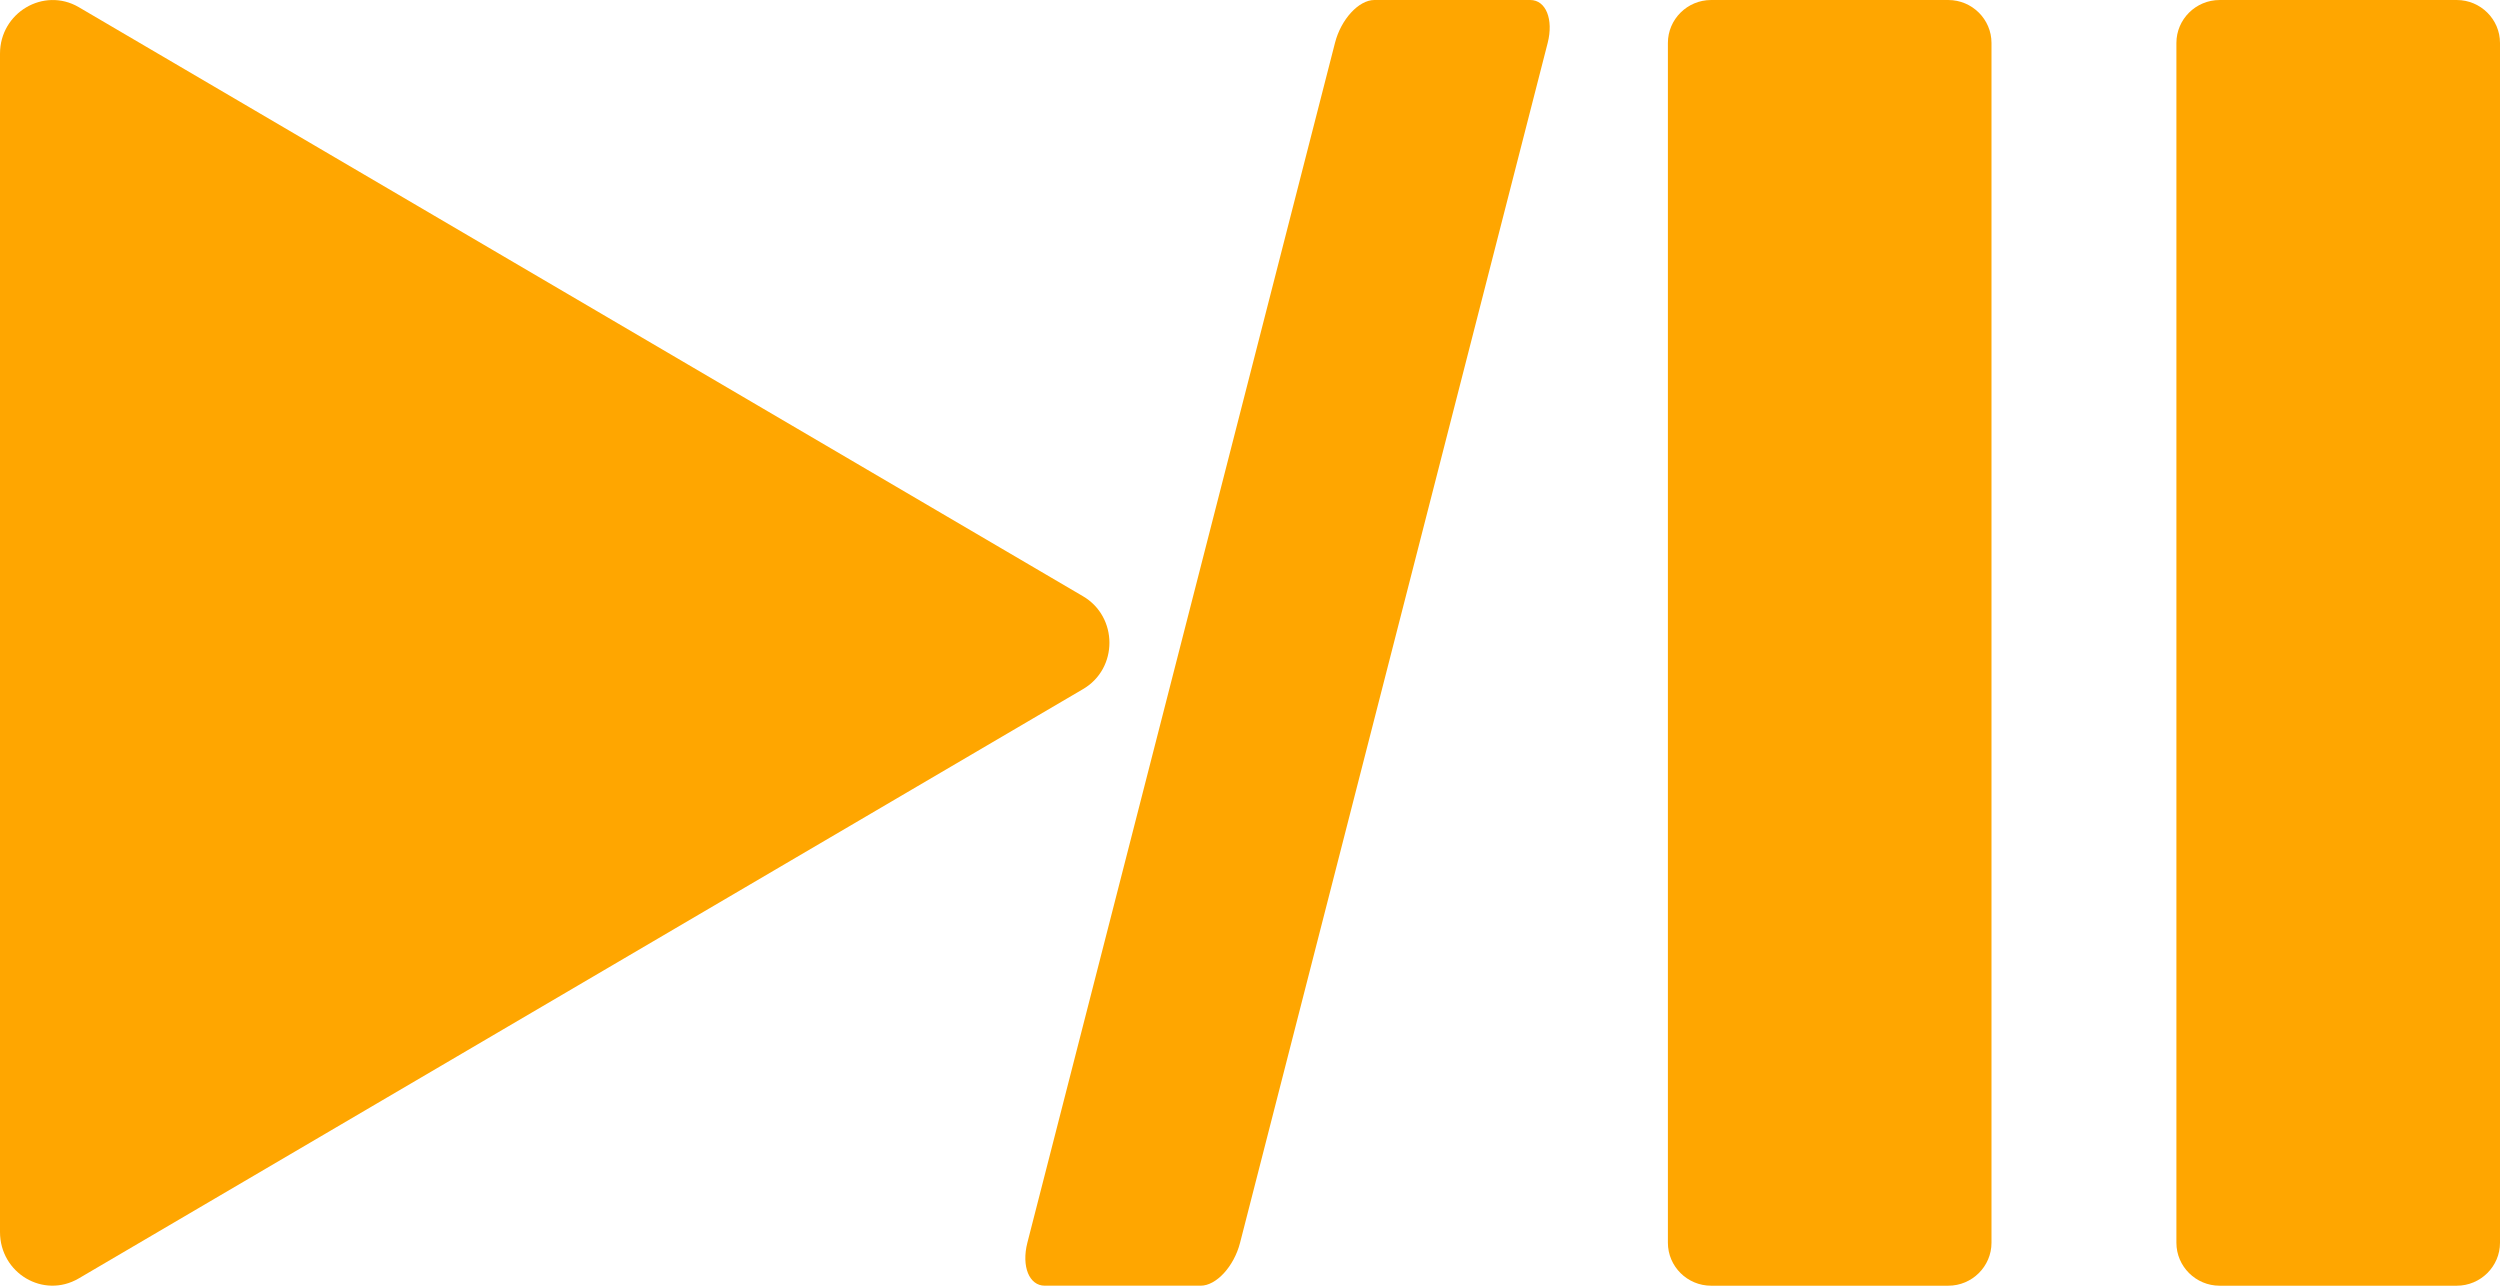
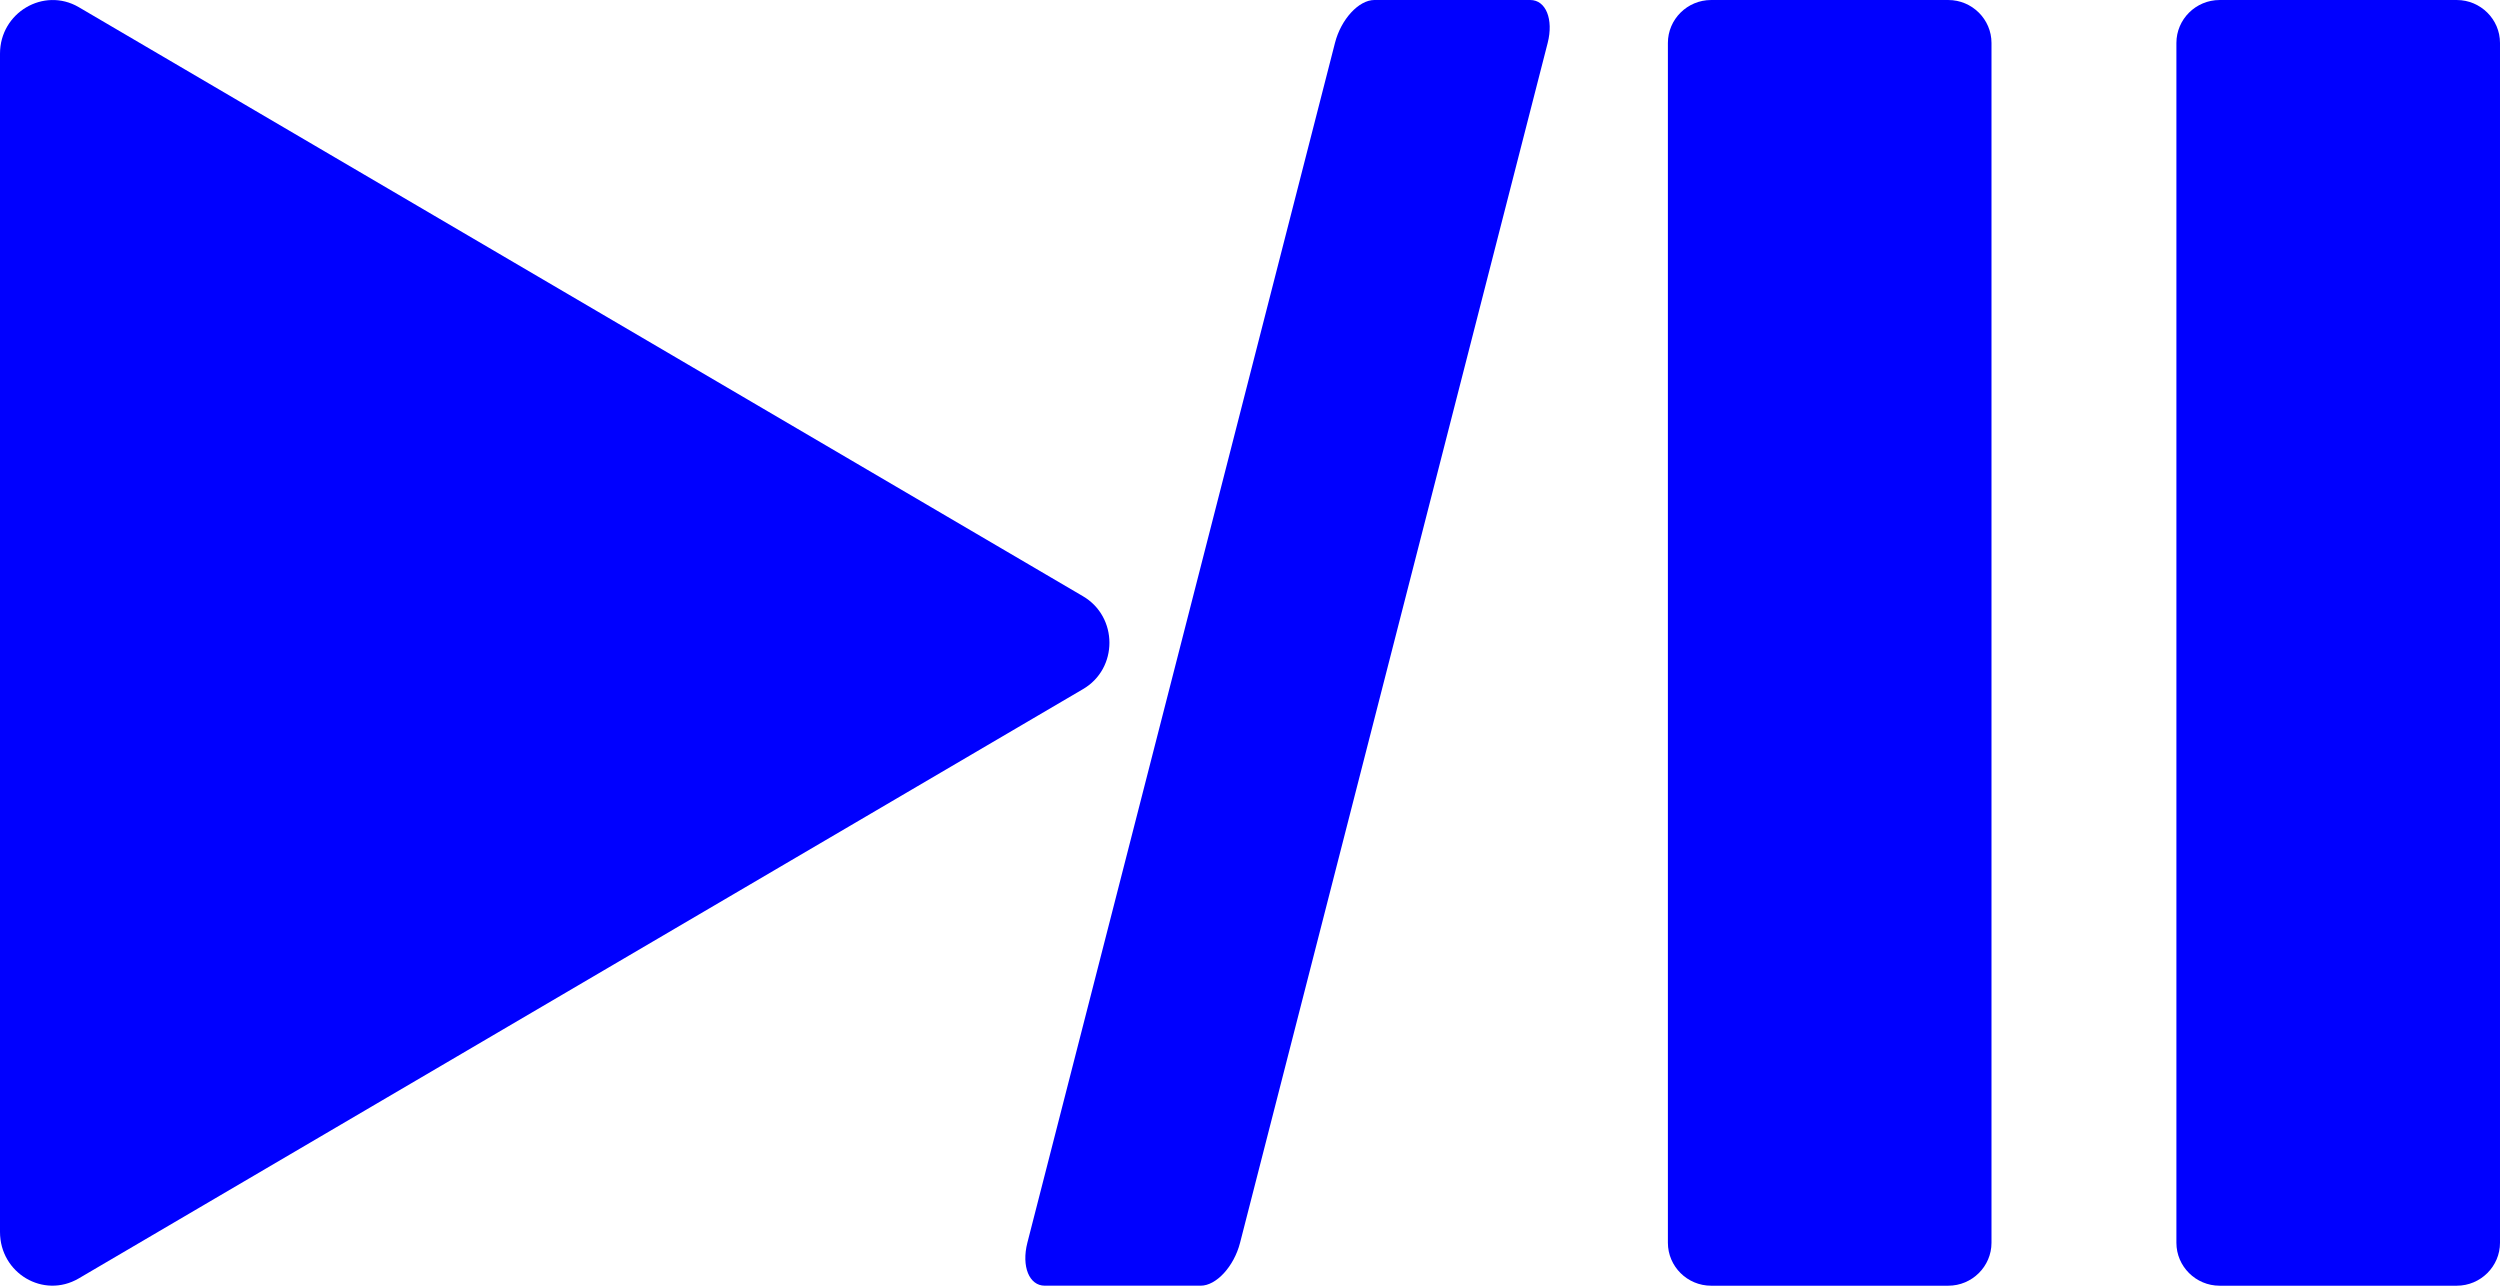
<svg xmlns="http://www.w3.org/2000/svg" enable-background="new 0 0 128 128" viewBox="0 0 35 18" version="1.1" id="svg29" width="35" height="18">
  <defs id="defs33" />
  <linearGradient id="a" x1="64" x2="64" y1="4.25" y2="123.91" gradientUnits="userSpaceOnUse">
    <stop stop-color="#FFAB40" offset="0" id="stop2" />
    <stop stop-color="#FF6D00" offset="1" id="stop4" />
  </linearGradient>
  <g id="g3228" transform="scale(0.9040215,0.8979633)">
    <g transform="matrix(0.3579499,0,0,0.3579499,-5.76696,-12.30368)" id="g870">
-       <path style="fill:#ffa600;fill-opacity:1" id="path21" d="M 100.401,90.373 H 90.141 c -1.03,0 -1.87,-0.84 -1.87,-1.87 v -52.26 c 0,-1.03 0.84,-1.87 1.87,-1.87 h 10.26 c 1.03,0 1.87,0.84 1.87,1.87 v 52.26 c 0,1.03 -0.84,1.87 -1.87,1.87 z" />
-       <path style="fill:#ffa600;fill-opacity:1" id="path23" d="m 122.401,90.373 h -10.26 c -1.03,0 -1.87,-0.84 -1.87,-1.87 v -52.26 c 0,-1.03 0.84,-1.87 1.87,-1.87 h 10.26 c 1.03,0 1.87,0.84 1.87,1.87 v 52.26 c 0,1.03 -0.84,1.87 -1.87,1.87 z" />
+       <path style="fill:#0000ff;fill-opacity:1" id="path21" d="M 100.401,90.373 H 90.141 c -1.03,0 -1.87,-0.84 -1.87,-1.87 v -52.26 c 0,-1.03 0.84,-1.87 1.87,-1.87 h 10.26 c 1.03,0 1.87,0.84 1.87,1.87 v 52.26 c 0,1.03 -0.84,1.87 -1.87,1.87 z" />
+       <path style="fill:#0000ff;fill-opacity:1" id="path23" d="m 122.401,90.373 h -10.26 c -1.03,0 -1.87,-0.84 -1.87,-1.87 v -52.26 c 0,-1.03 0.84,-1.87 1.87,-1.87 h 10.26 c 1.03,0 1.87,0.84 1.87,1.87 v 52.26 c 0,1.03 -0.84,1.87 -1.87,1.87 z" />
    </g>
-     <path d="M 0,10.022 V 0.837 C 0,0.196 0.677,-0.205 1.217,0.11 L 16.77,9.295 c 0.548,0.322 0.548,1.131 0,1.45 L 1.217,19.933 C 0.673,20.252 0,19.851 0,19.207 Z" id="path25" style="fill:#ffa600;fill-opacity:1;stroke-width:0.358" />
-     <path d="m 18.594,20.045 h -2.414 c -0.242,0 -0.363,-0.301 -0.27,-0.669 L 20.674,0.669 C 20.767,0.301 21.042,5e-7 21.284,5e-7 h 2.414 c 0.242,0 0.363,0.301 0.27,0.669 L 19.204,19.376 c -0.094,0.369 -0.368,0.669 -0.61,0.669 z" id="path21-3" style="fill:#ffa600;fill-opacity:1;stroke:#ffa600;stroke-width:0;stroke-linecap:square;stroke-linejoin:miter;stroke-miterlimit:4;stroke-dasharray:none;stroke-opacity:1;paint-order:normal" />
+     <path d="M 0,10.022 V 0.837 C 0,0.196 0.677,-0.205 1.217,0.11 L 16.77,9.295 c 0.548,0.322 0.548,1.131 0,1.45 L 1.217,19.933 C 0.673,20.252 0,19.851 0,19.207 Z" id="path25" style="fill:#0000ff;fill-opacity:1;stroke-width:0.358" />
+     <path d="m 18.594,20.045 h -2.414 c -0.242,0 -0.363,-0.301 -0.27,-0.669 L 20.674,0.669 C 20.767,0.301 21.042,5e-7 21.284,5e-7 h 2.414 c 0.242,0 0.363,0.301 0.27,0.669 L 19.204,19.376 c -0.094,0.369 -0.368,0.669 -0.61,0.669 z" id="path21-3" style="fill:#0000ff;fill-opacity:1;stroke:#0000ff;stroke-width:0;stroke-linecap:square;stroke-linejoin:miter;stroke-miterlimit:4;stroke-dasharray:none;stroke-opacity:1;paint-order:normal" />
  </g>
</svg>
